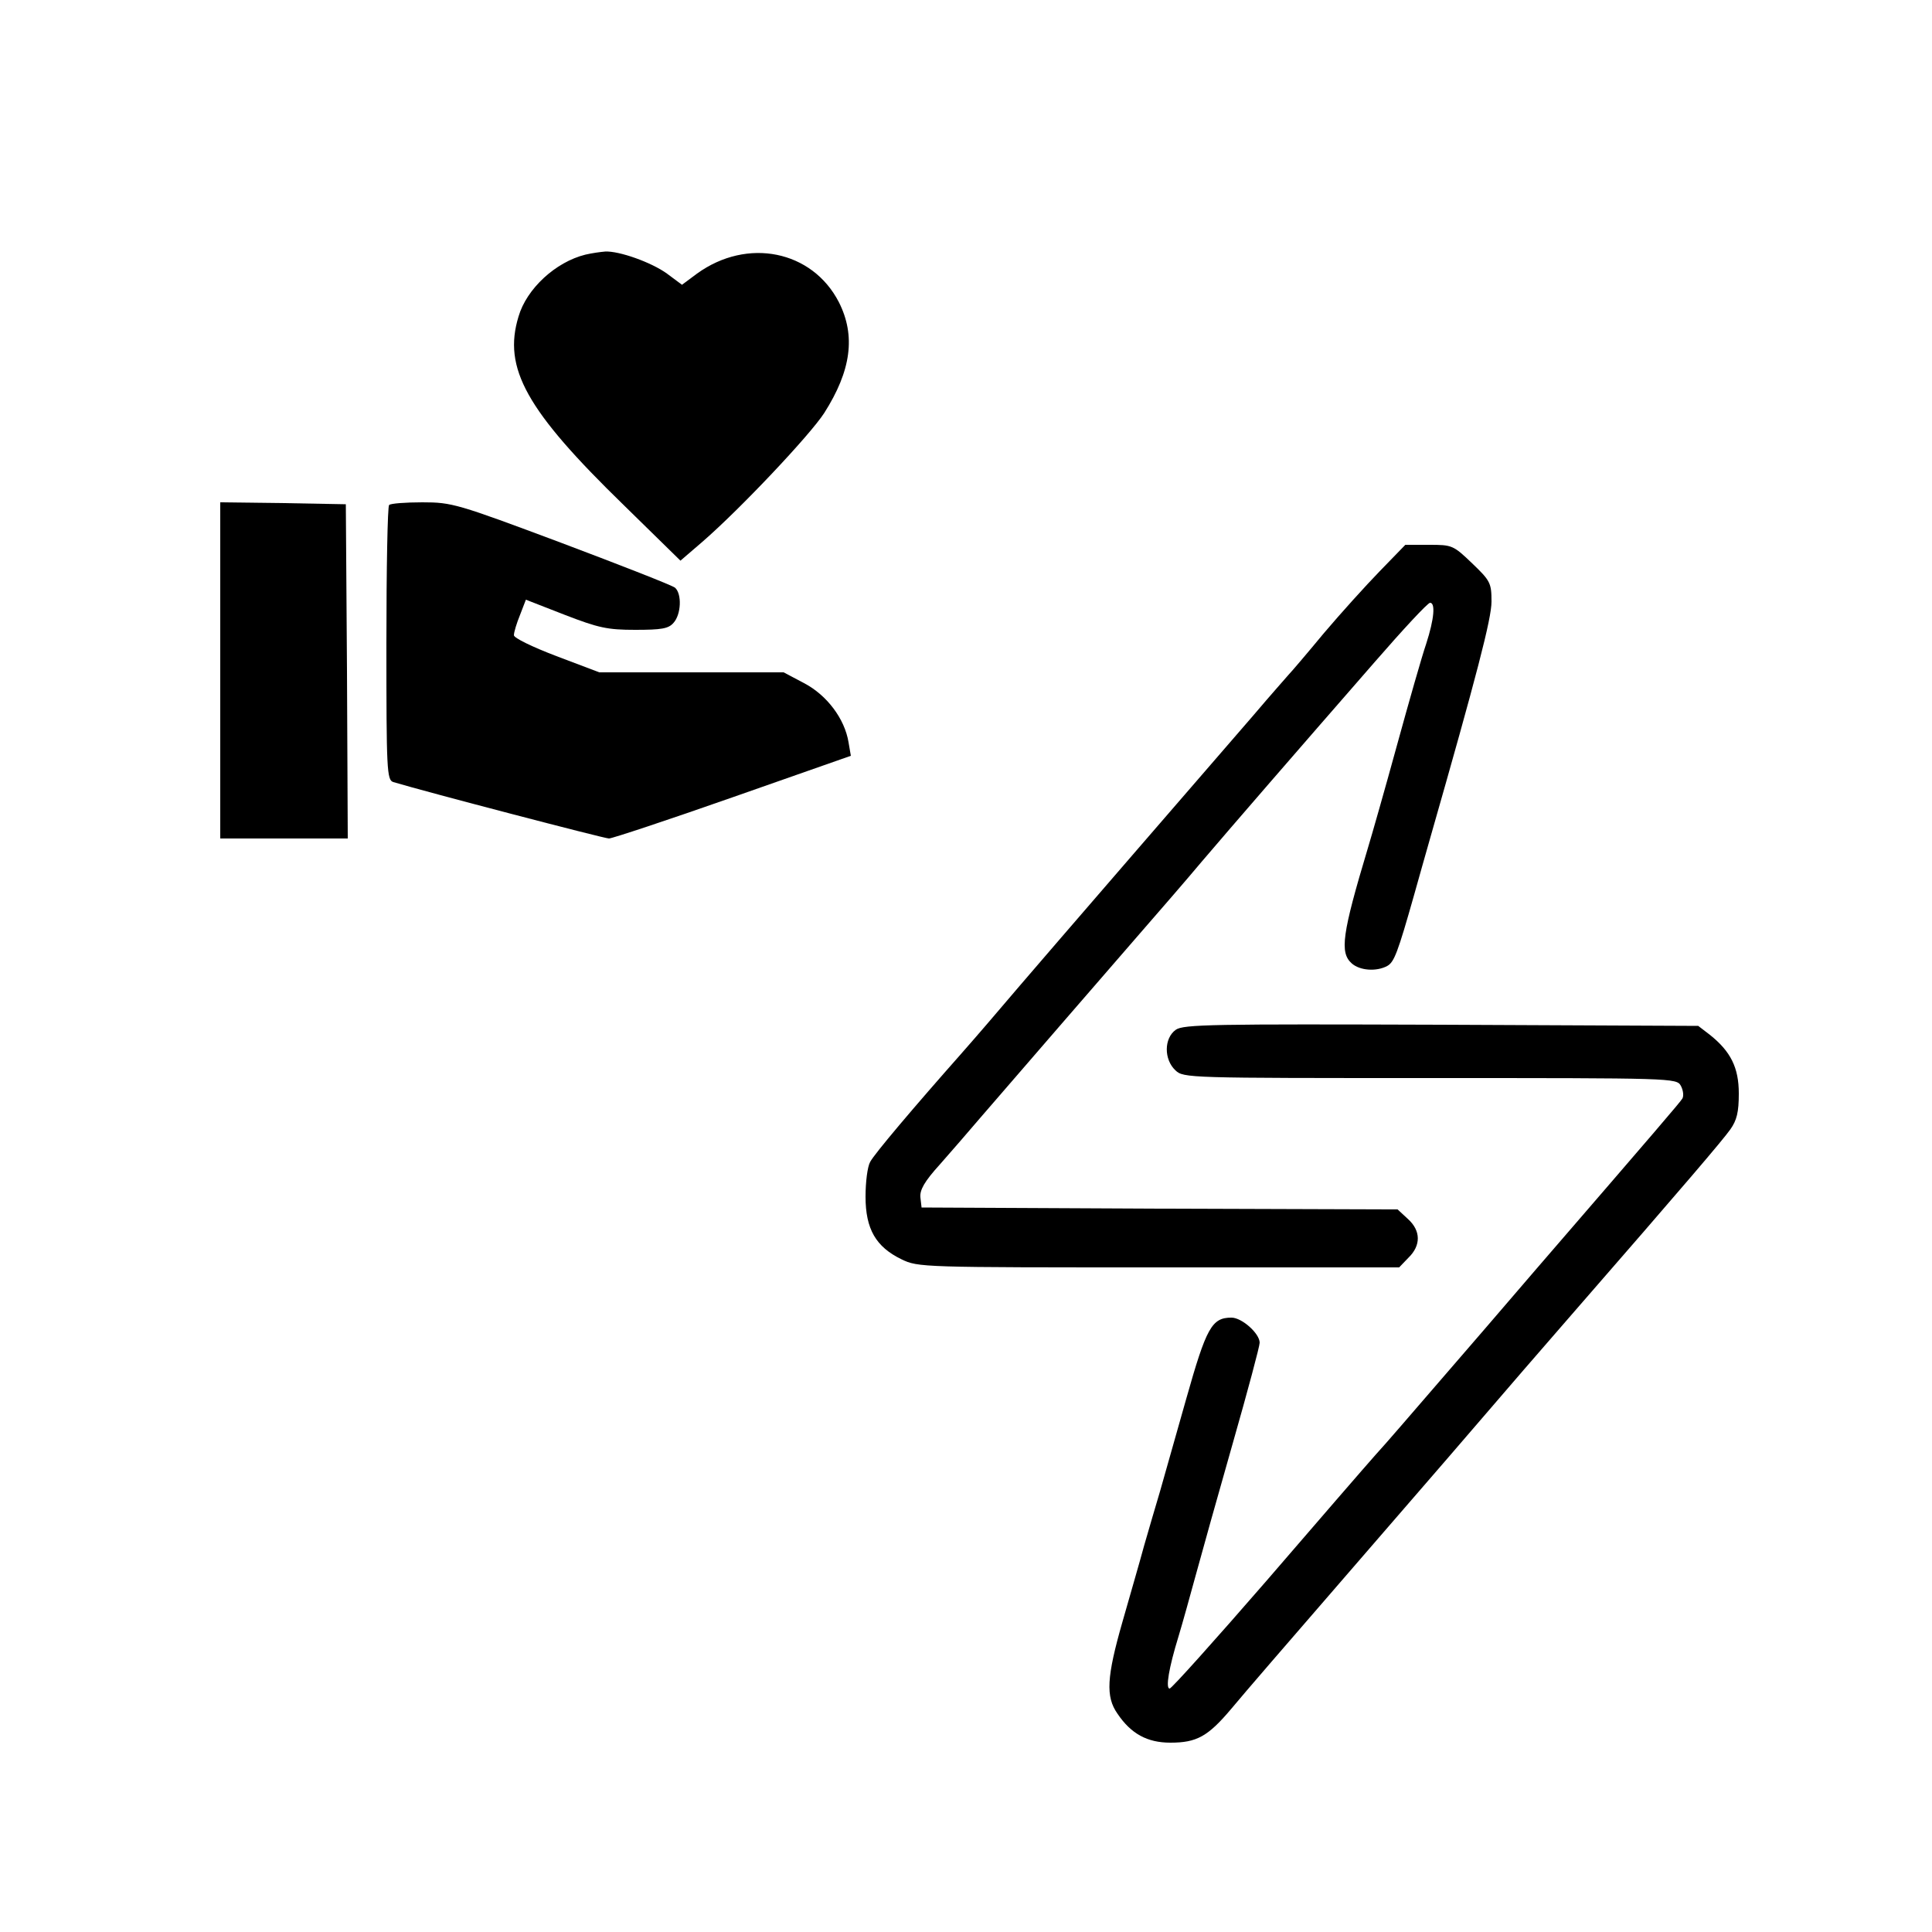
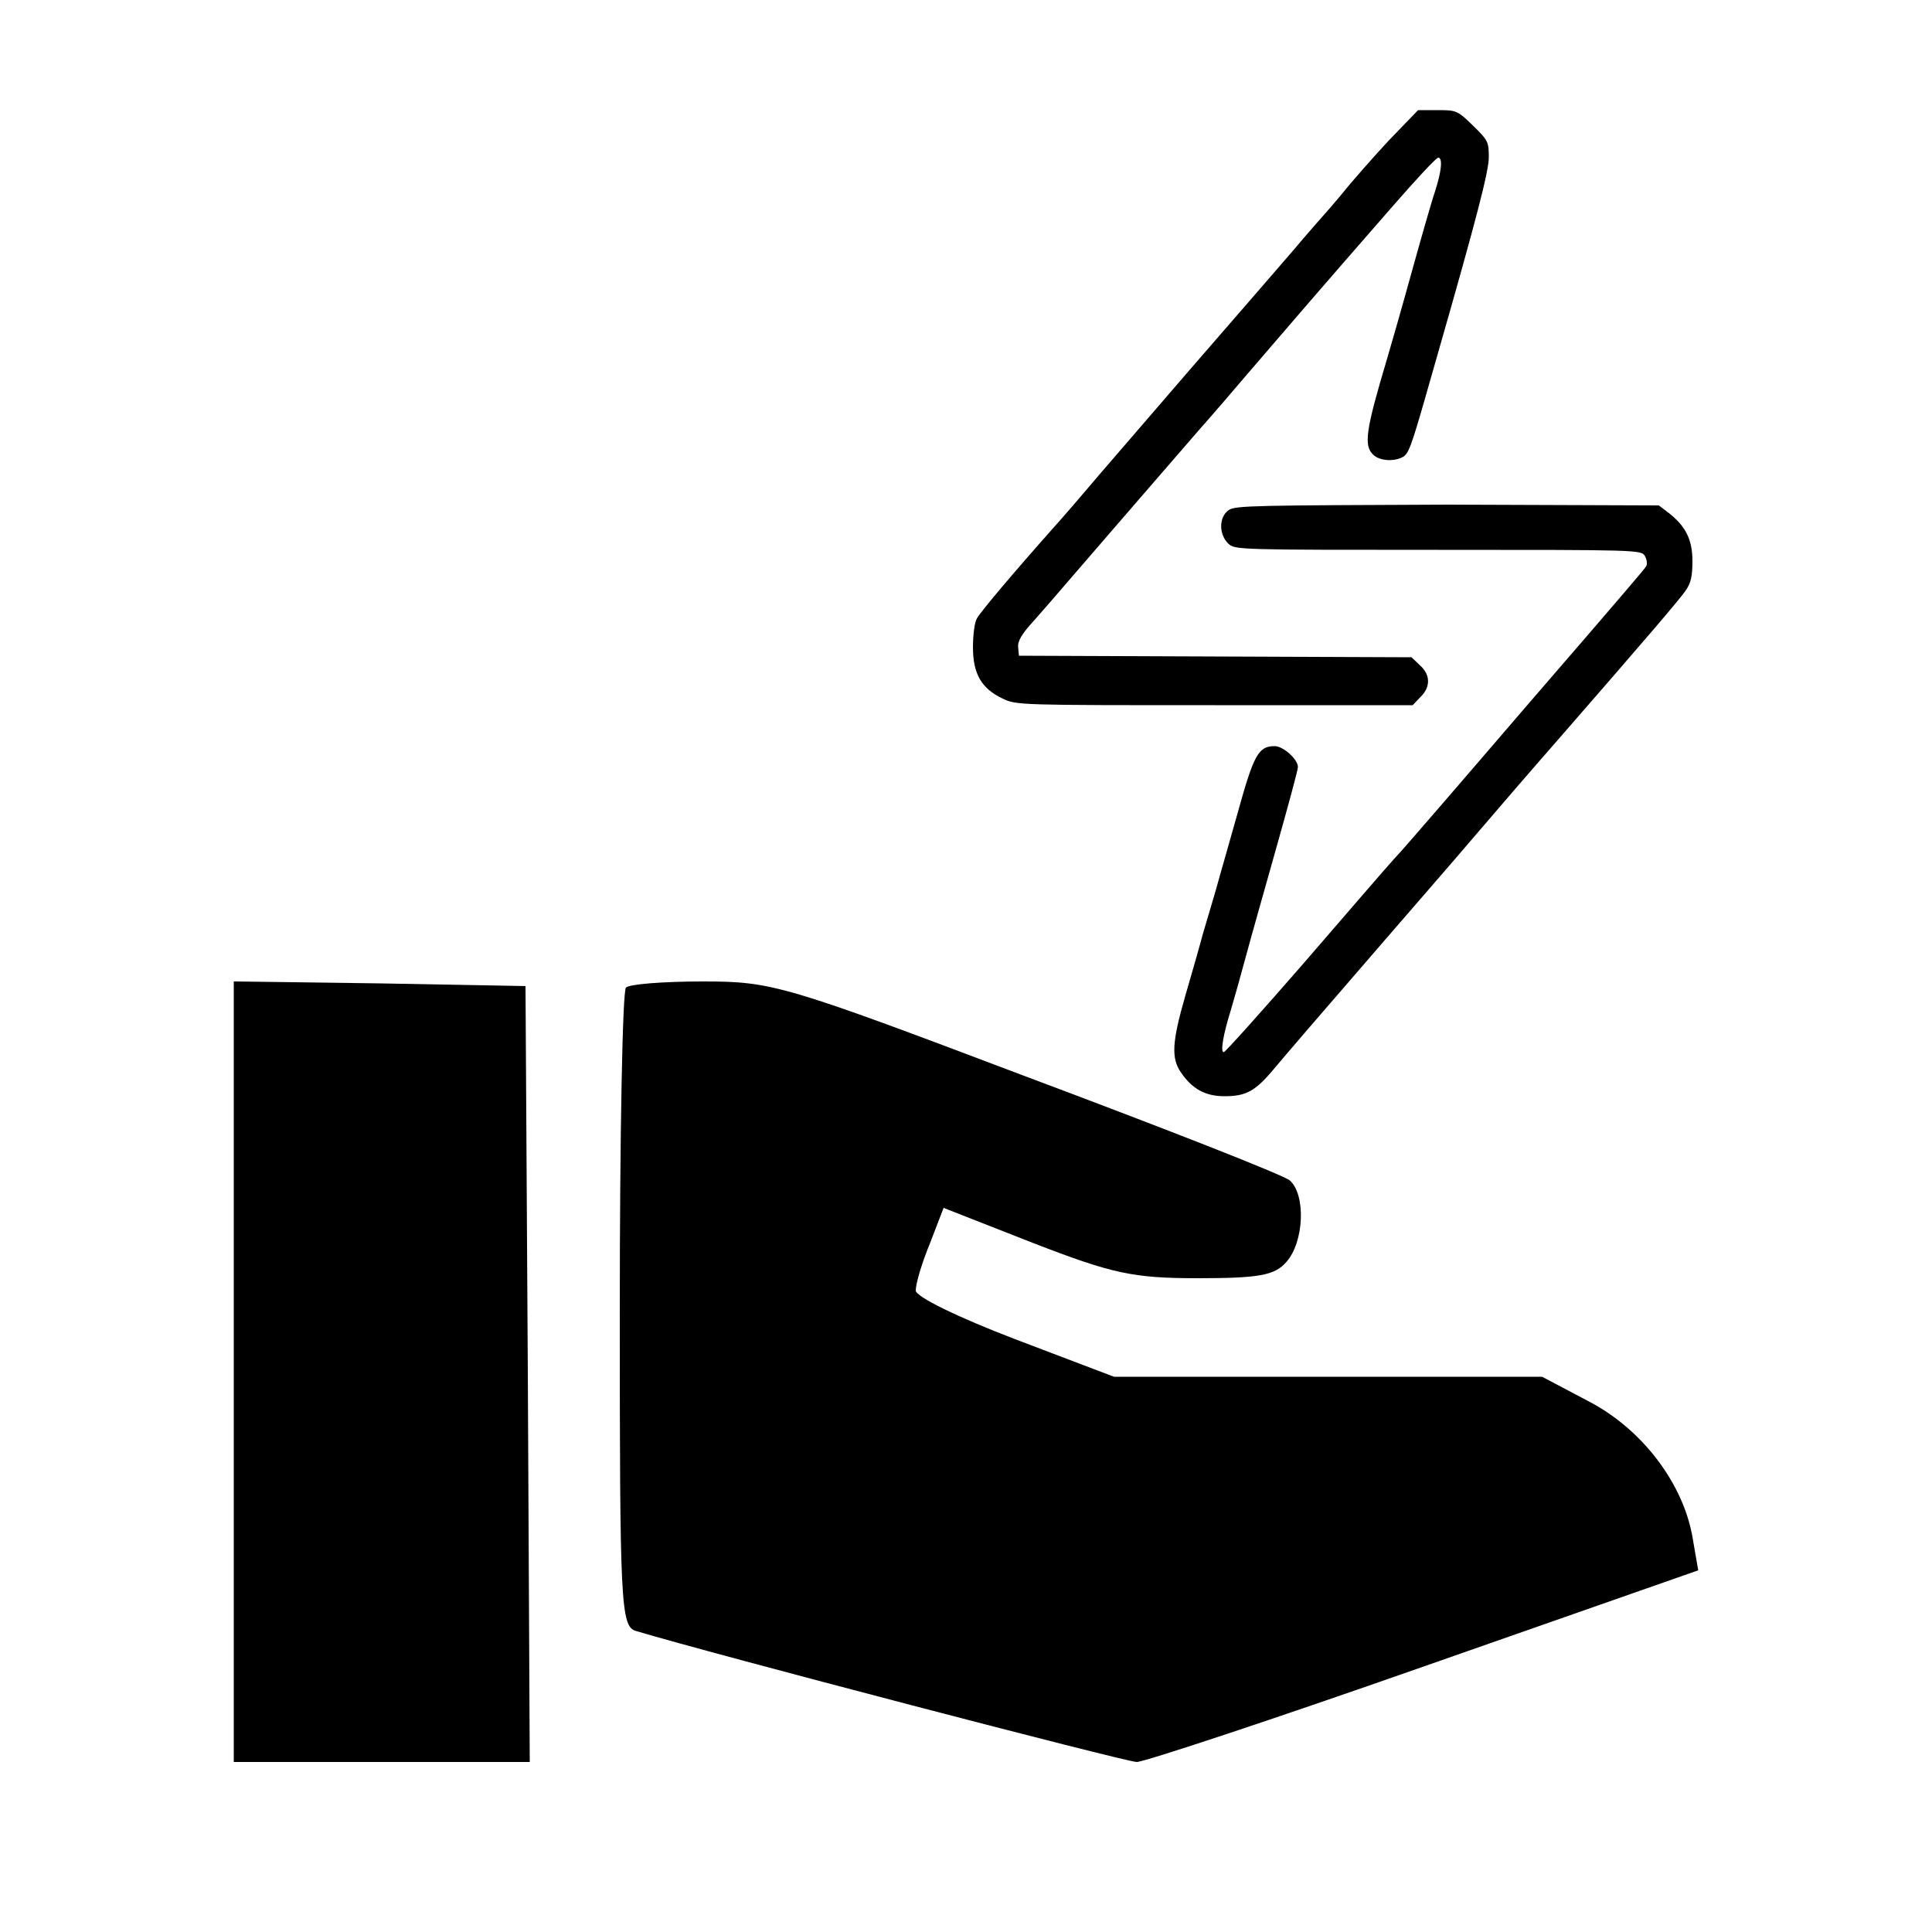
- <svg xmlns="http://www.w3.org/2000/svg" version="1.0" width="500pt" height="500pt" viewBox="0 0 500 500" preserveAspectRatio="xMidYMid meet">
-   <g transform="translate(0,500) scale(0.1,-0.1)" fill="#000000" stroke="none">
-     <path d="M1515 4341 c-77 -19 -152 -88 -173 -160 -41 -134 20 -243 273 -489 l146 -143 57 49 c99 86 278 276 315 333 70 110 82 200 38 287 -69 134 -237 168 -367 74 l-39 -29 -39 29 c-40 29 -124 59 -160 57 -12 -1 -34 -4 -51 -8z" />
-     <path d="M570 3265 l0 -435 165 0 165 0 -2 433 -3 432 -162 3 -163 2 0 -435z" />
-     <path d="M1007 3693 c-4 -3 -7 -165 -7 -359 0 -327 1 -353 18 -358 83 -25 546 -146 558 -146 8 0 153 48 321 107 l305 107 -6 35 c-10 61 -56 122 -115 153 l-53 28 -239 0 -238 0 -111 42 c-63 24 -110 47 -110 54 0 8 7 31 16 53 l15 39 100 -39 c88 -34 111 -39 183 -39 68 0 86 3 99 18 20 22 22 75 4 91 -7 6 -140 58 -294 116 -270 101 -283 105 -360 105 -44 0 -83 -3 -86 -7z" />
-     <path d="M3571 3522 c-36 -37 -102 -110 -146 -162 -43 -52 -84 -100 -90 -106 -5 -6 -47 -53 -91 -105 -45 -52 -187 -216 -315 -364 -129 -149 -259 -300 -289 -335 -69 -81 -104 -122 -155 -180 -116 -131 -223 -257 -233 -277 -7 -12 -12 -52 -12 -90 0 -84 27 -130 93 -162 43 -21 53 -21 666 -21 l622 0 24 25 c33 32 32 70 -1 100 l-27 25 -616 2 -616 3 -3 26 c-2 19 10 41 50 85 29 33 76 87 104 120 90 104 325 376 413 477 47 54 120 138 161 187 81 95 236 274 448 517 73 84 137 153 143 153 14 0 11 -41 -10 -106 -11 -32 -45 -151 -76 -264 -31 -113 -65 -232 -75 -265 -67 -223 -73 -270 -42 -298 21 -19 64 -22 92 -7 18 10 27 33 70 185 12 44 31 109 41 145 121 423 159 569 159 613 0 48 -3 54 -50 99 -49 47 -52 48 -111 48 l-62 0 -66 -68z" />
-     <path d="M3043 2335 c-31 -22 -31 -77 -1 -105 21 -20 32 -20 660 -20 629 0 637 0 648 -20 6 -11 8 -26 4 -33 -7 -11 -61 -74 -378 -441 -76 -89 -191 -222 -255 -296 -64 -74 -136 -158 -161 -185 -25 -28 -153 -176 -284 -328 -132 -152 -244 -277 -249 -277 -11 0 -2 54 23 135 10 33 30 105 45 160 15 55 58 209 96 342 38 133 69 249 69 258 0 24 -46 65 -73 65 -51 0 -65 -26 -117 -210 -27 -96 -58 -204 -68 -240 -11 -36 -29 -99 -41 -140 -11 -41 -37 -130 -56 -197 -41 -143 -44 -194 -13 -238 35 -52 77 -75 137 -75 68 0 97 16 157 87 46 55 111 130 369 428 62 72 177 204 255 295 78 91 193 224 255 295 303 348 393 454 413 482 17 24 22 45 22 93 0 67 -21 109 -75 152 l-30 23 -665 3 c-592 2 -667 1 -687 -13z" />
+ <svg xmlns="http://www.w3.org/2000/svg" version="1.1" id="Lager_1" x="0px" y="0px" viewBox="0 0 500 500" style="enable-background:new 0 0 500 500;" xml:space="preserve">
+   <g>
+     <path d="M60.5,355v101h38.3h38.3l-0.5-100.6L136,255.2l-37.6-0.7L60.5,254V355z" />
+     <path d="M162,255.6c-0.9,0.7-1.6,38.3-1.6,83.4c0,75.9,0.2,82,4.2,83.1c19.3,5.8,126.8,33.9,129.6,33.9c1.9,0,35.5-11.1,74.5-24.8   l70.8-24.8l-1.4-8.1c-2.3-14.2-13-28.3-26.7-35.5l-12.3-6.5h-55.5h-55.3l-25.8-9.8c-14.6-5.6-25.5-10.9-25.5-12.5   c0-1.9,1.6-7.2,3.7-12.3l3.5-9.1l23.2,9.1c20.4,7.9,25.8,9.1,42.5,9.1c15.8,0,20-0.7,23-4.2c4.6-5.1,5.1-17.4,0.9-21.1   c-1.6-1.4-32.5-13.5-68.3-26.9C202.9,254.9,199.8,254,182,254C171.7,254,162.7,254.7,162,255.6z" />
+   </g>
+   <g>
+     <path d="M361.5,34.2c-3,3-8.4,9.1-12,13.3c-3.5,4.3-6.9,8.2-7.4,8.7c-0.4,0.5-3.9,4.4-7.5,8.7c-3.7,4.3-15.4,17.8-26,30   c-10.6,12.3-21.3,24.7-23.8,27.6c-5.7,6.7-8.6,10.1-12.8,14.8c-9.6,10.8-18.4,21.2-19.2,22.8c-0.6,1-1,4.3-1,7.4   c0,6.9,2.2,10.7,7.7,13.3c3.5,1.7,4.4,1.7,54.9,1.7h51.2l2-2.1c2.7-2.6,2.6-5.8-0.1-8.2l-2.2-2.1l-50.8-0.2l-50.8-0.2l-0.2-2.1   c-0.2-1.6,0.8-3.4,4.1-7c2.4-2.7,6.3-7.2,8.6-9.9c7.4-8.6,26.8-31,34-39.3c3.9-4.4,9.9-11.4,13.3-15.4c6.7-7.8,19.4-22.6,36.9-42.6   c6-6.9,11.3-12.6,11.8-12.6c1.2,0,0.9,3.4-0.8,8.7c-0.9,2.6-3.7,12.4-6.3,21.8s-5.4,19.1-6.2,21.8c-5.5,18.4-6,22.2-3.5,24.6   c1.7,1.6,5.3,1.8,7.6,0.6c1.5-0.8,2.2-2.7,5.8-15.2c1-3.6,2.6-9,3.4-11.9c10-34.9,13.1-46.9,13.1-50.5c0-4-0.2-4.4-4.1-8.2   c-4-3.9-4.3-4-9.1-4h-5.1L361.5,34.2z" />
+     <path d="M318,132c-2.6,1.8-2.6,6.3-0.1,8.7c1.7,1.6,2.6,1.6,54.4,1.6c51.8,0,52.5,0,53.4,1.6c0.5,0.9,0.7,2.1,0.3,2.7   c-0.6,0.9-5,6.1-31.1,36.3c-6.3,7.3-15.7,18.3-21,24.4c-5.3,6.1-11.2,13-13.3,15.2c-2.1,2.3-12.6,14.5-23.4,27   c-10.9,12.5-20.1,22.8-20.5,22.8c-0.9,0-0.2-4.4,1.9-11.1c0.8-2.7,2.5-8.7,3.7-13.2s4.8-17.2,7.9-28.2s5.7-20.5,5.7-21.3   c0-2-3.8-5.4-6-5.4c-4.2,0-5.4,2.1-9.6,17.3c-2.2,7.9-4.8,16.8-5.6,19.8c-0.9,3-2.4,8.2-3.4,11.5c-0.9,3.4-3,10.7-4.6,16.2   c-3.4,11.8-3.6,16-1.1,19.6c2.9,4.3,6.3,6.2,11.3,6.2c5.6,0,8-1.3,12.9-7.2c3.8-4.5,9.1-10.7,30.4-35.3c5.1-5.9,14.6-16.8,21-24.3   c6.4-7.5,15.9-18.5,21-24.3c25-28.7,32.4-37.4,34-39.7c1.4-2,1.8-3.7,1.8-7.7c0-5.5-1.7-9-6.2-12.5l-2.5-1.9l-54.8-0.2   C325.8,130.8,319.6,130.8,318,132z" />
  </g>
</svg>
